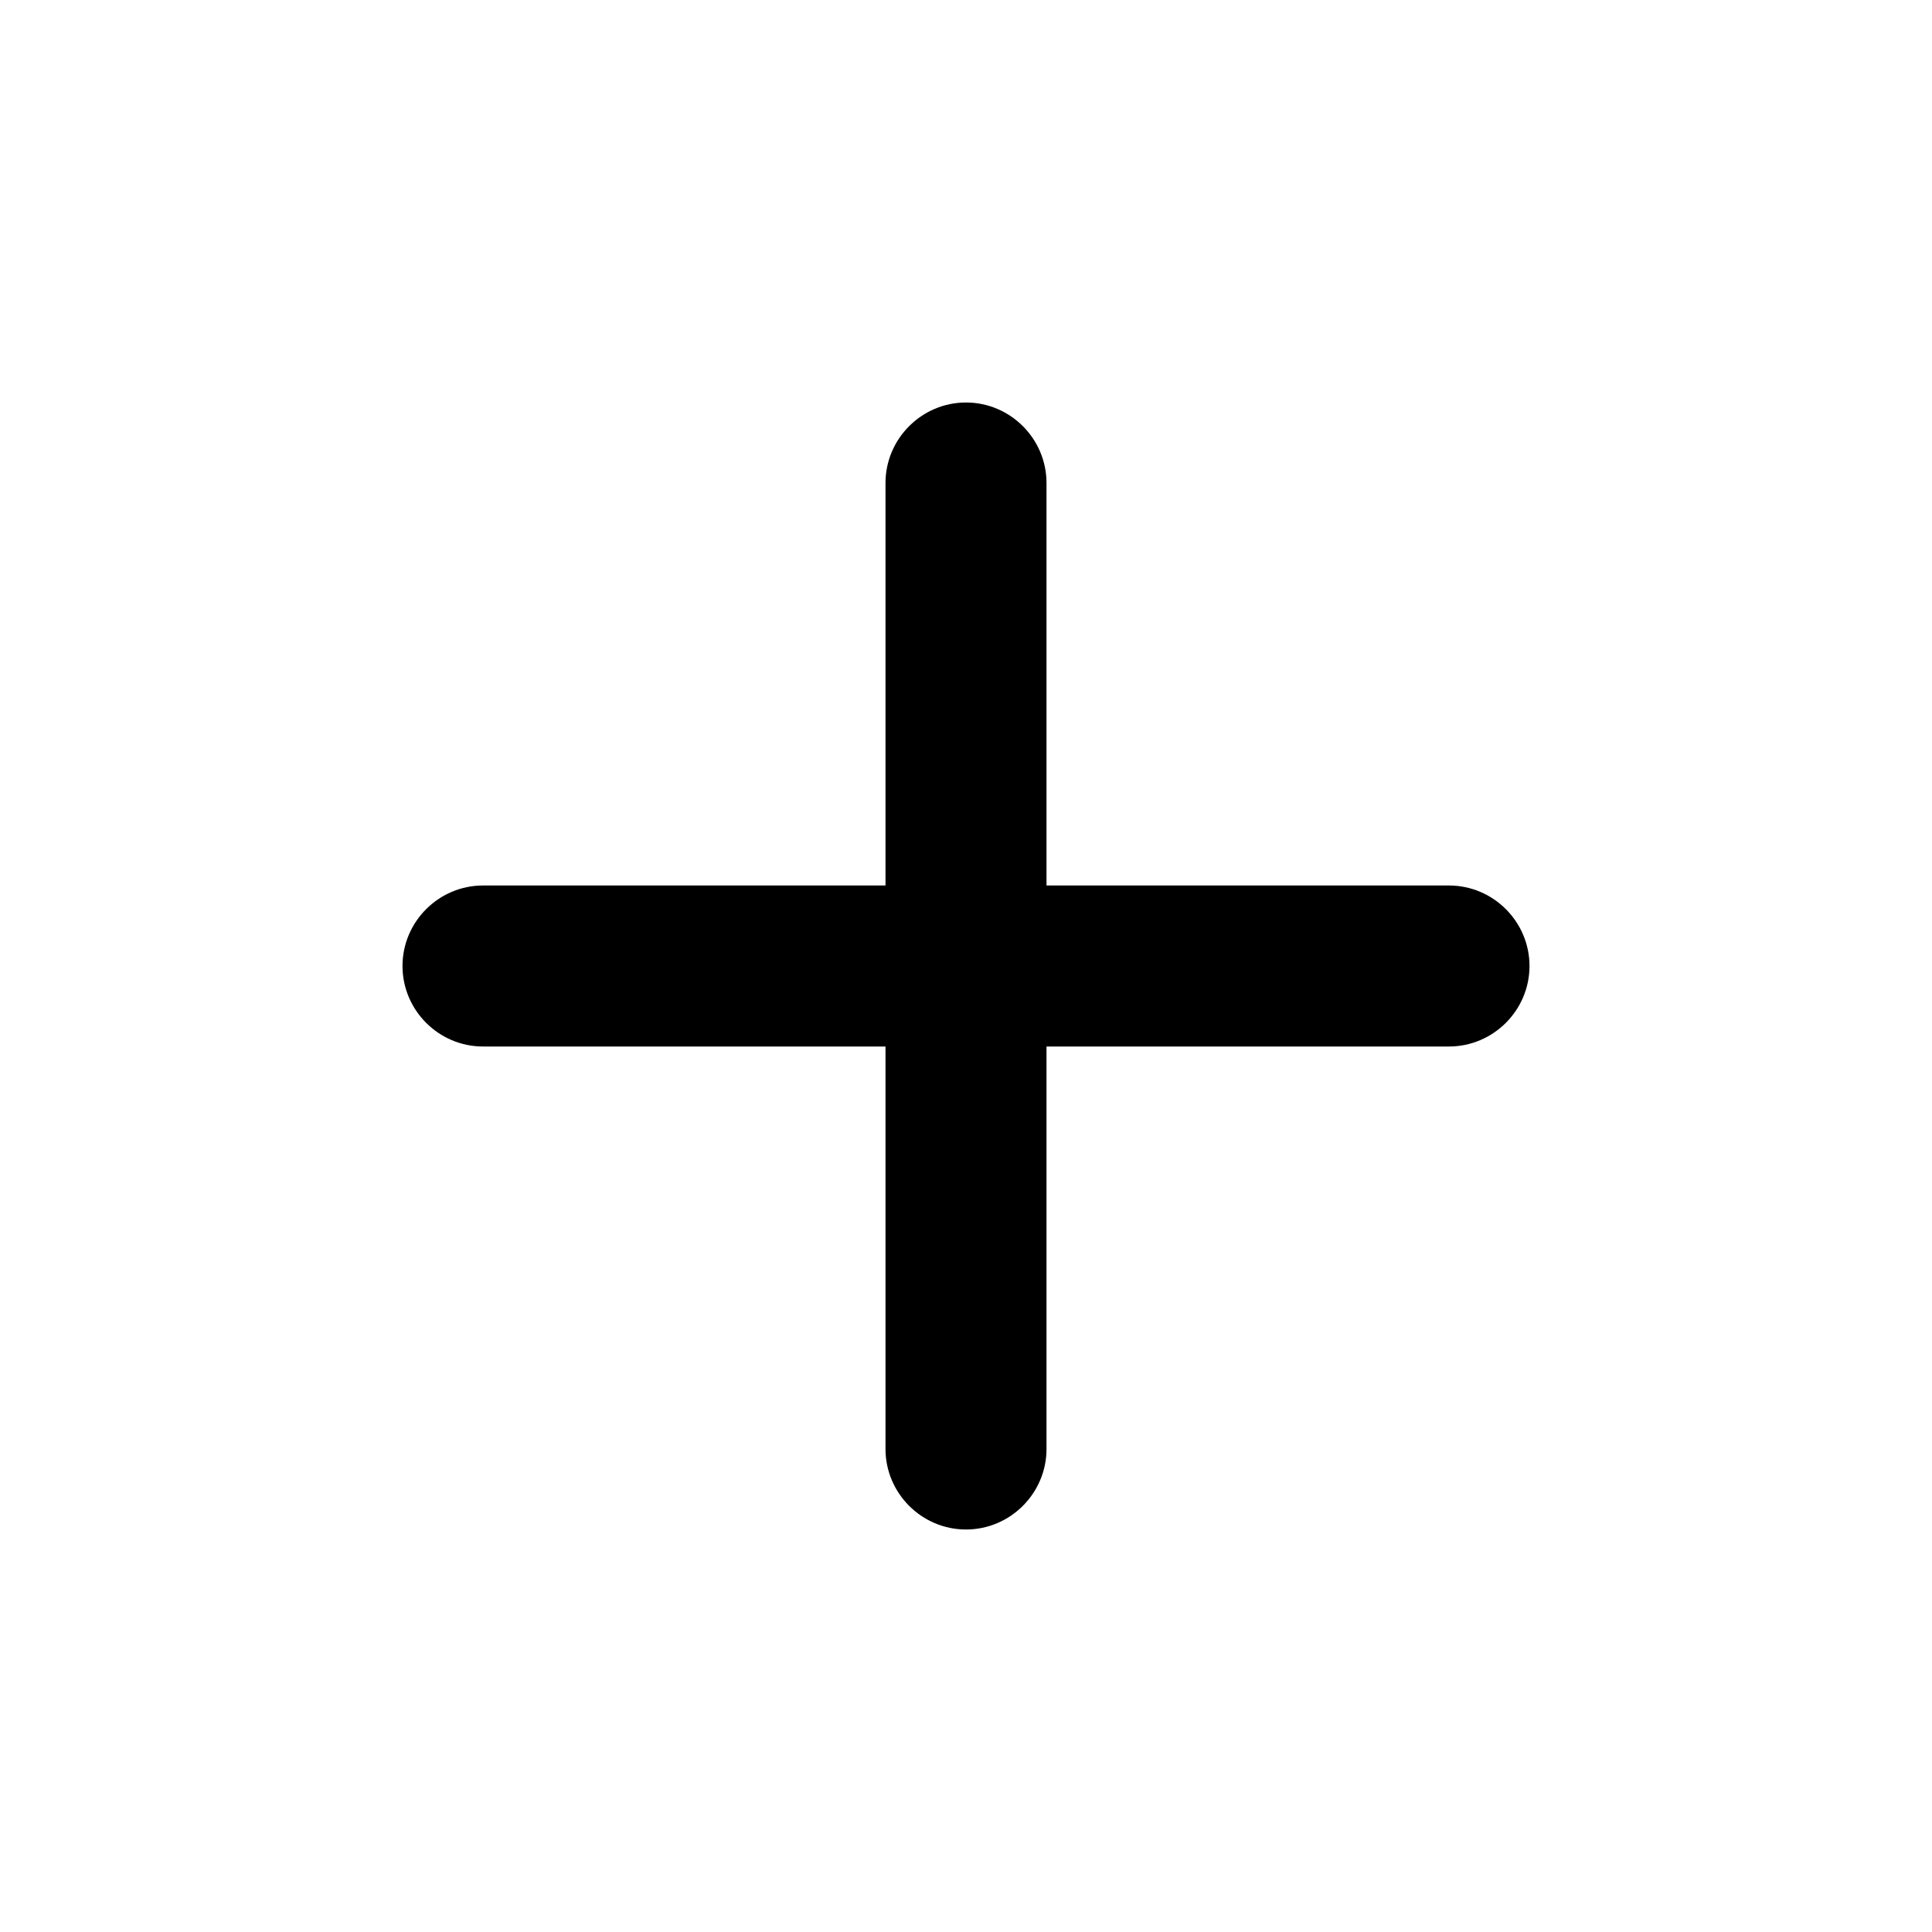
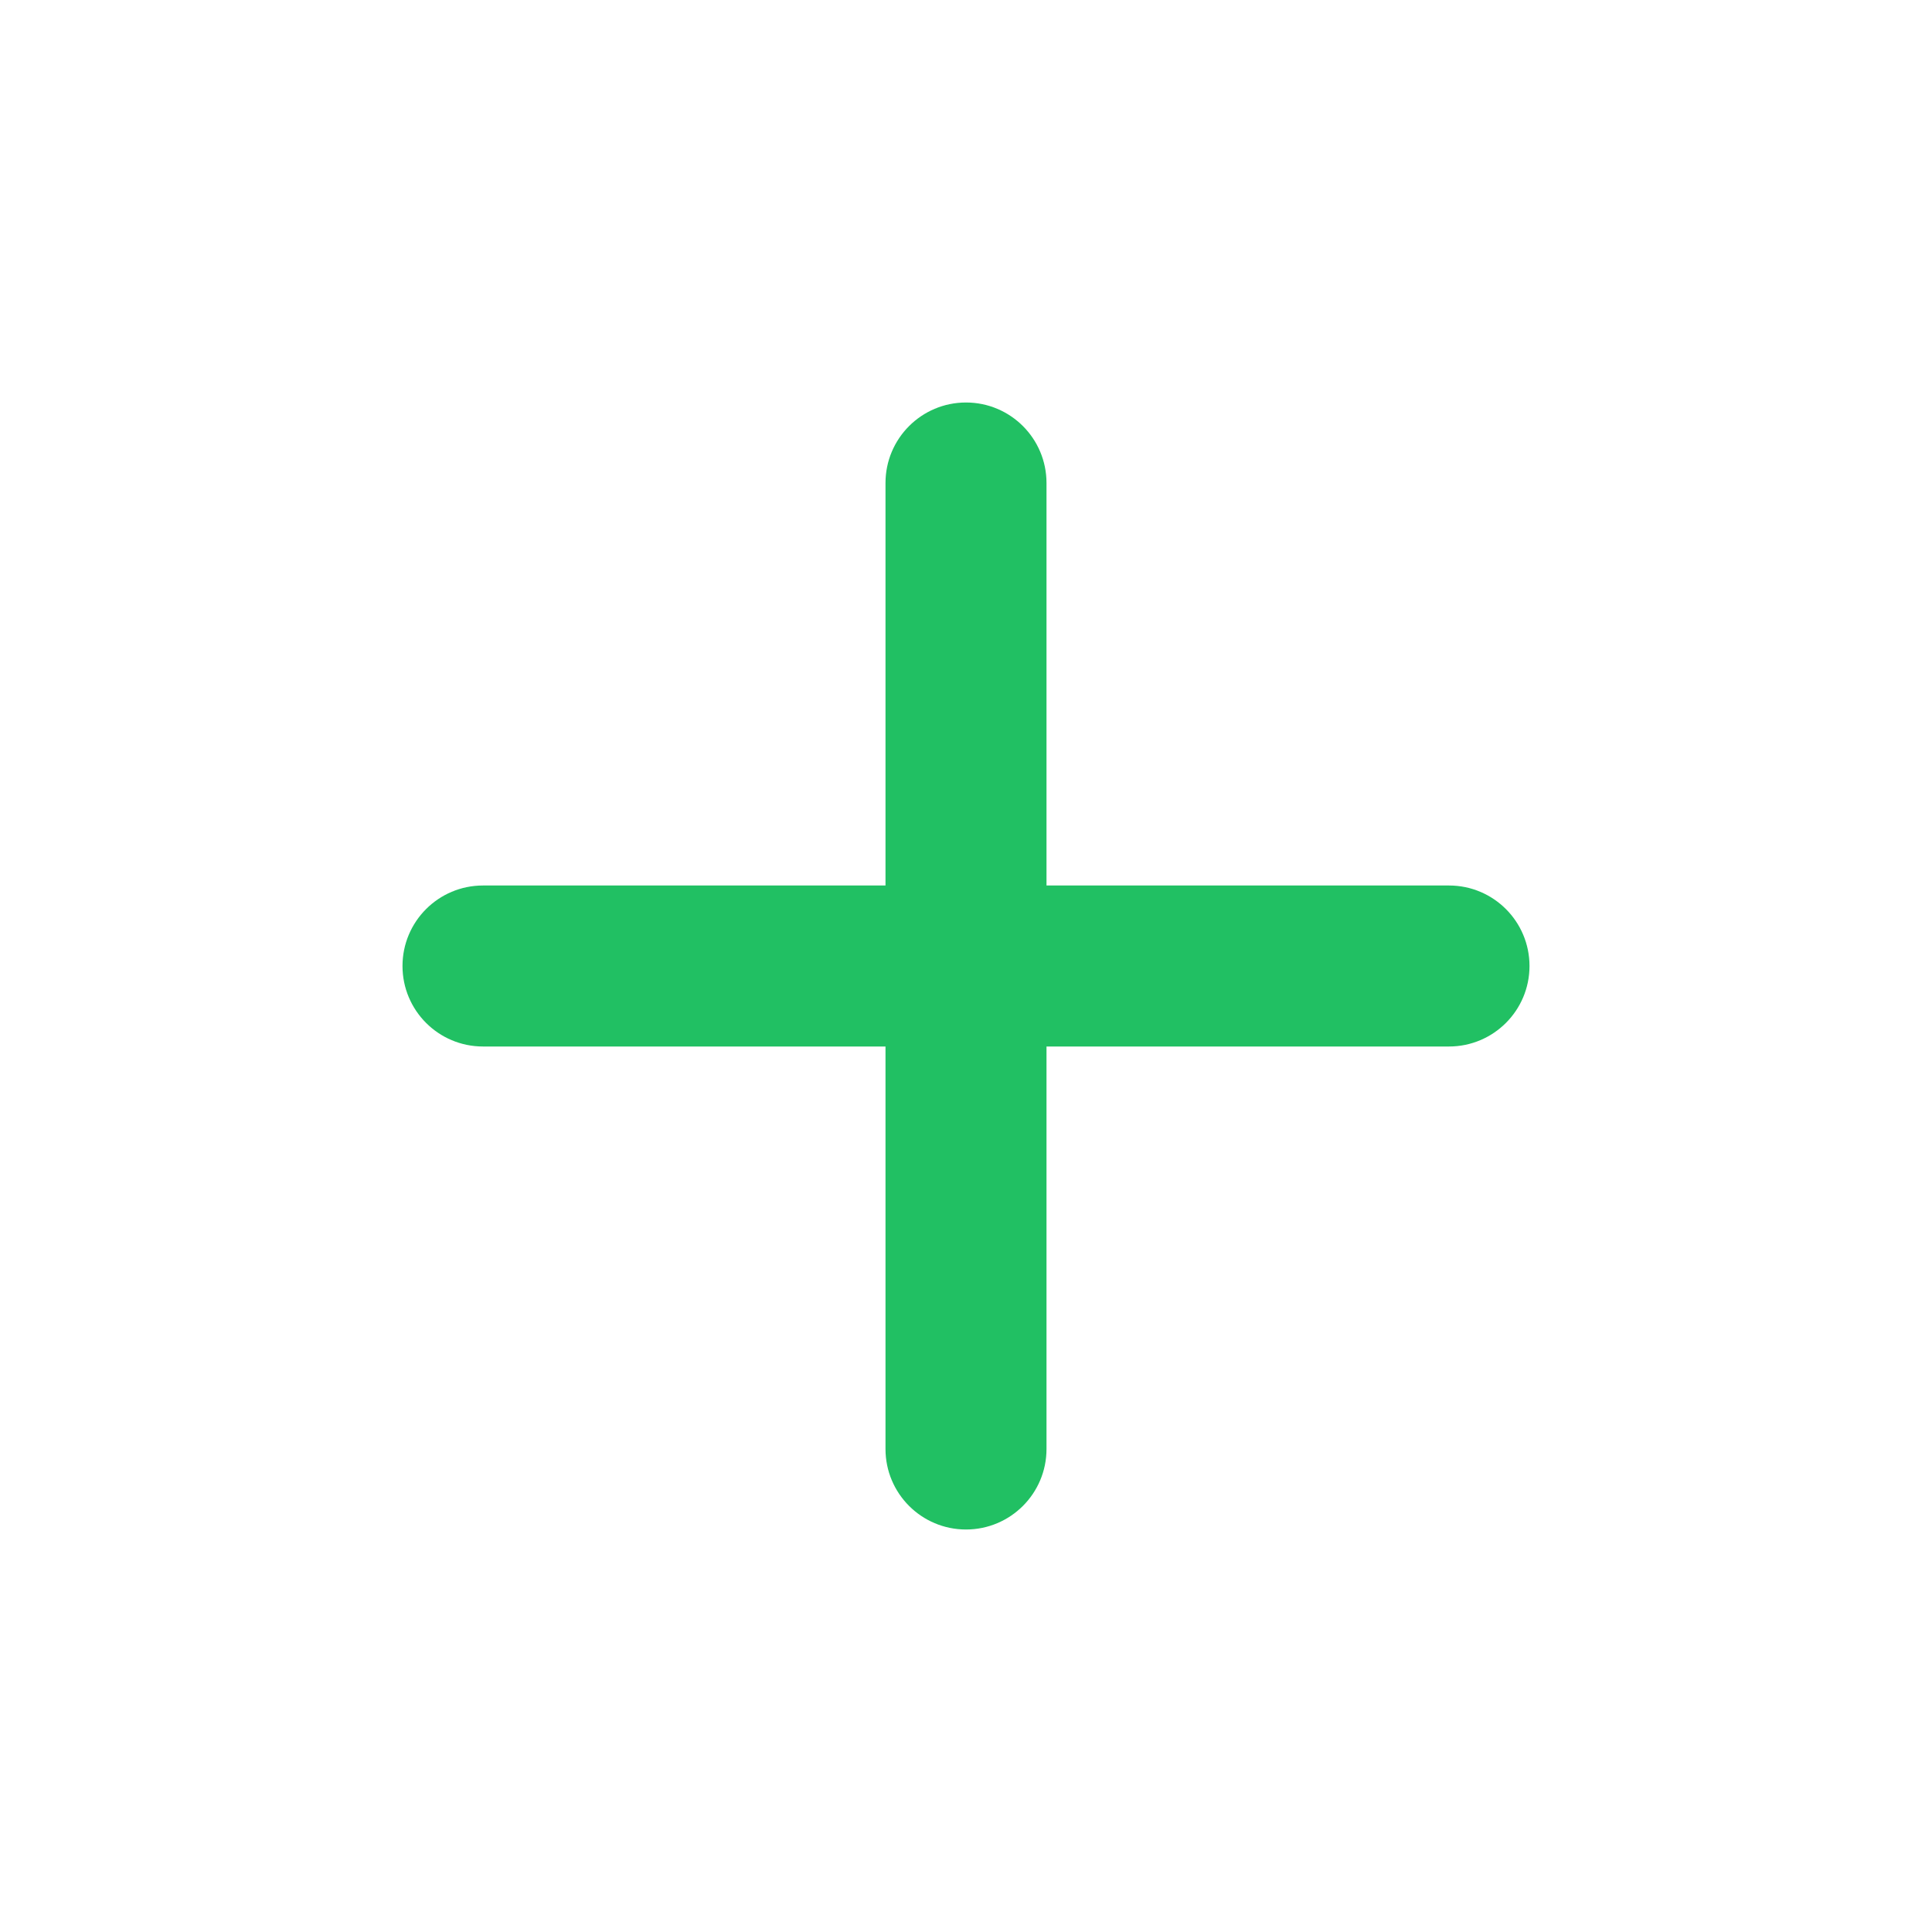
- <svg xmlns="http://www.w3.org/2000/svg" enable-background="new 0 0 24 24" height="24" viewBox="0 0 24 24" width="24">
-   <g>
-     <rect fill="none" height="24" width="24" />
+ <svg xmlns="http://www.w3.org/2000/svg" id="add-24px" width="24" height="24" viewBox="0 0 24 24">
+   <g id="Grupo_1" data-name="Grupo 1">
+     <rect id="Rectángulo_1" data-name="Rectángulo 1" width="24" height="24" fill="none" />
  </g>
-   <g>
-     <g>
-       <path d="M18,13h-5v5c0,0.55-0.45,1-1,1l0,0c-0.55,0-1-0.45-1-1v-5H6c-0.55,0-1-0.45-1-1l0,0c0-0.55,0.45-1,1-1h5V6 c0-0.55,0.45-1,1-1l0,0c0.55,0,1,0.45,1,1v5h5c0.55,0,1,0.45,1,1l0,0C19,12.55,18.55,13,18,13z" />
+   <g id="Grupo_3" data-name="Grupo 3">
+     <g id="Grupo_2" data-name="Grupo 2">
+       <path id="Trazado_1" data-name="Trazado 1" d="M18,13H13v5a1,1,0,0,1-1,1h0a1,1,0,0,1-1-1V13H6a1,1,0,0,1-1-1H5a1,1,0,0,1,1-1h5V6a1,1,0,0,1,1-1h0a1,1,0,0,1,1,1v5h5a1,1,0,0,1,1,1h0A1,1,0,0,1,18,13Z" fill="#21c063" />
    </g>
  </g>
</svg>
